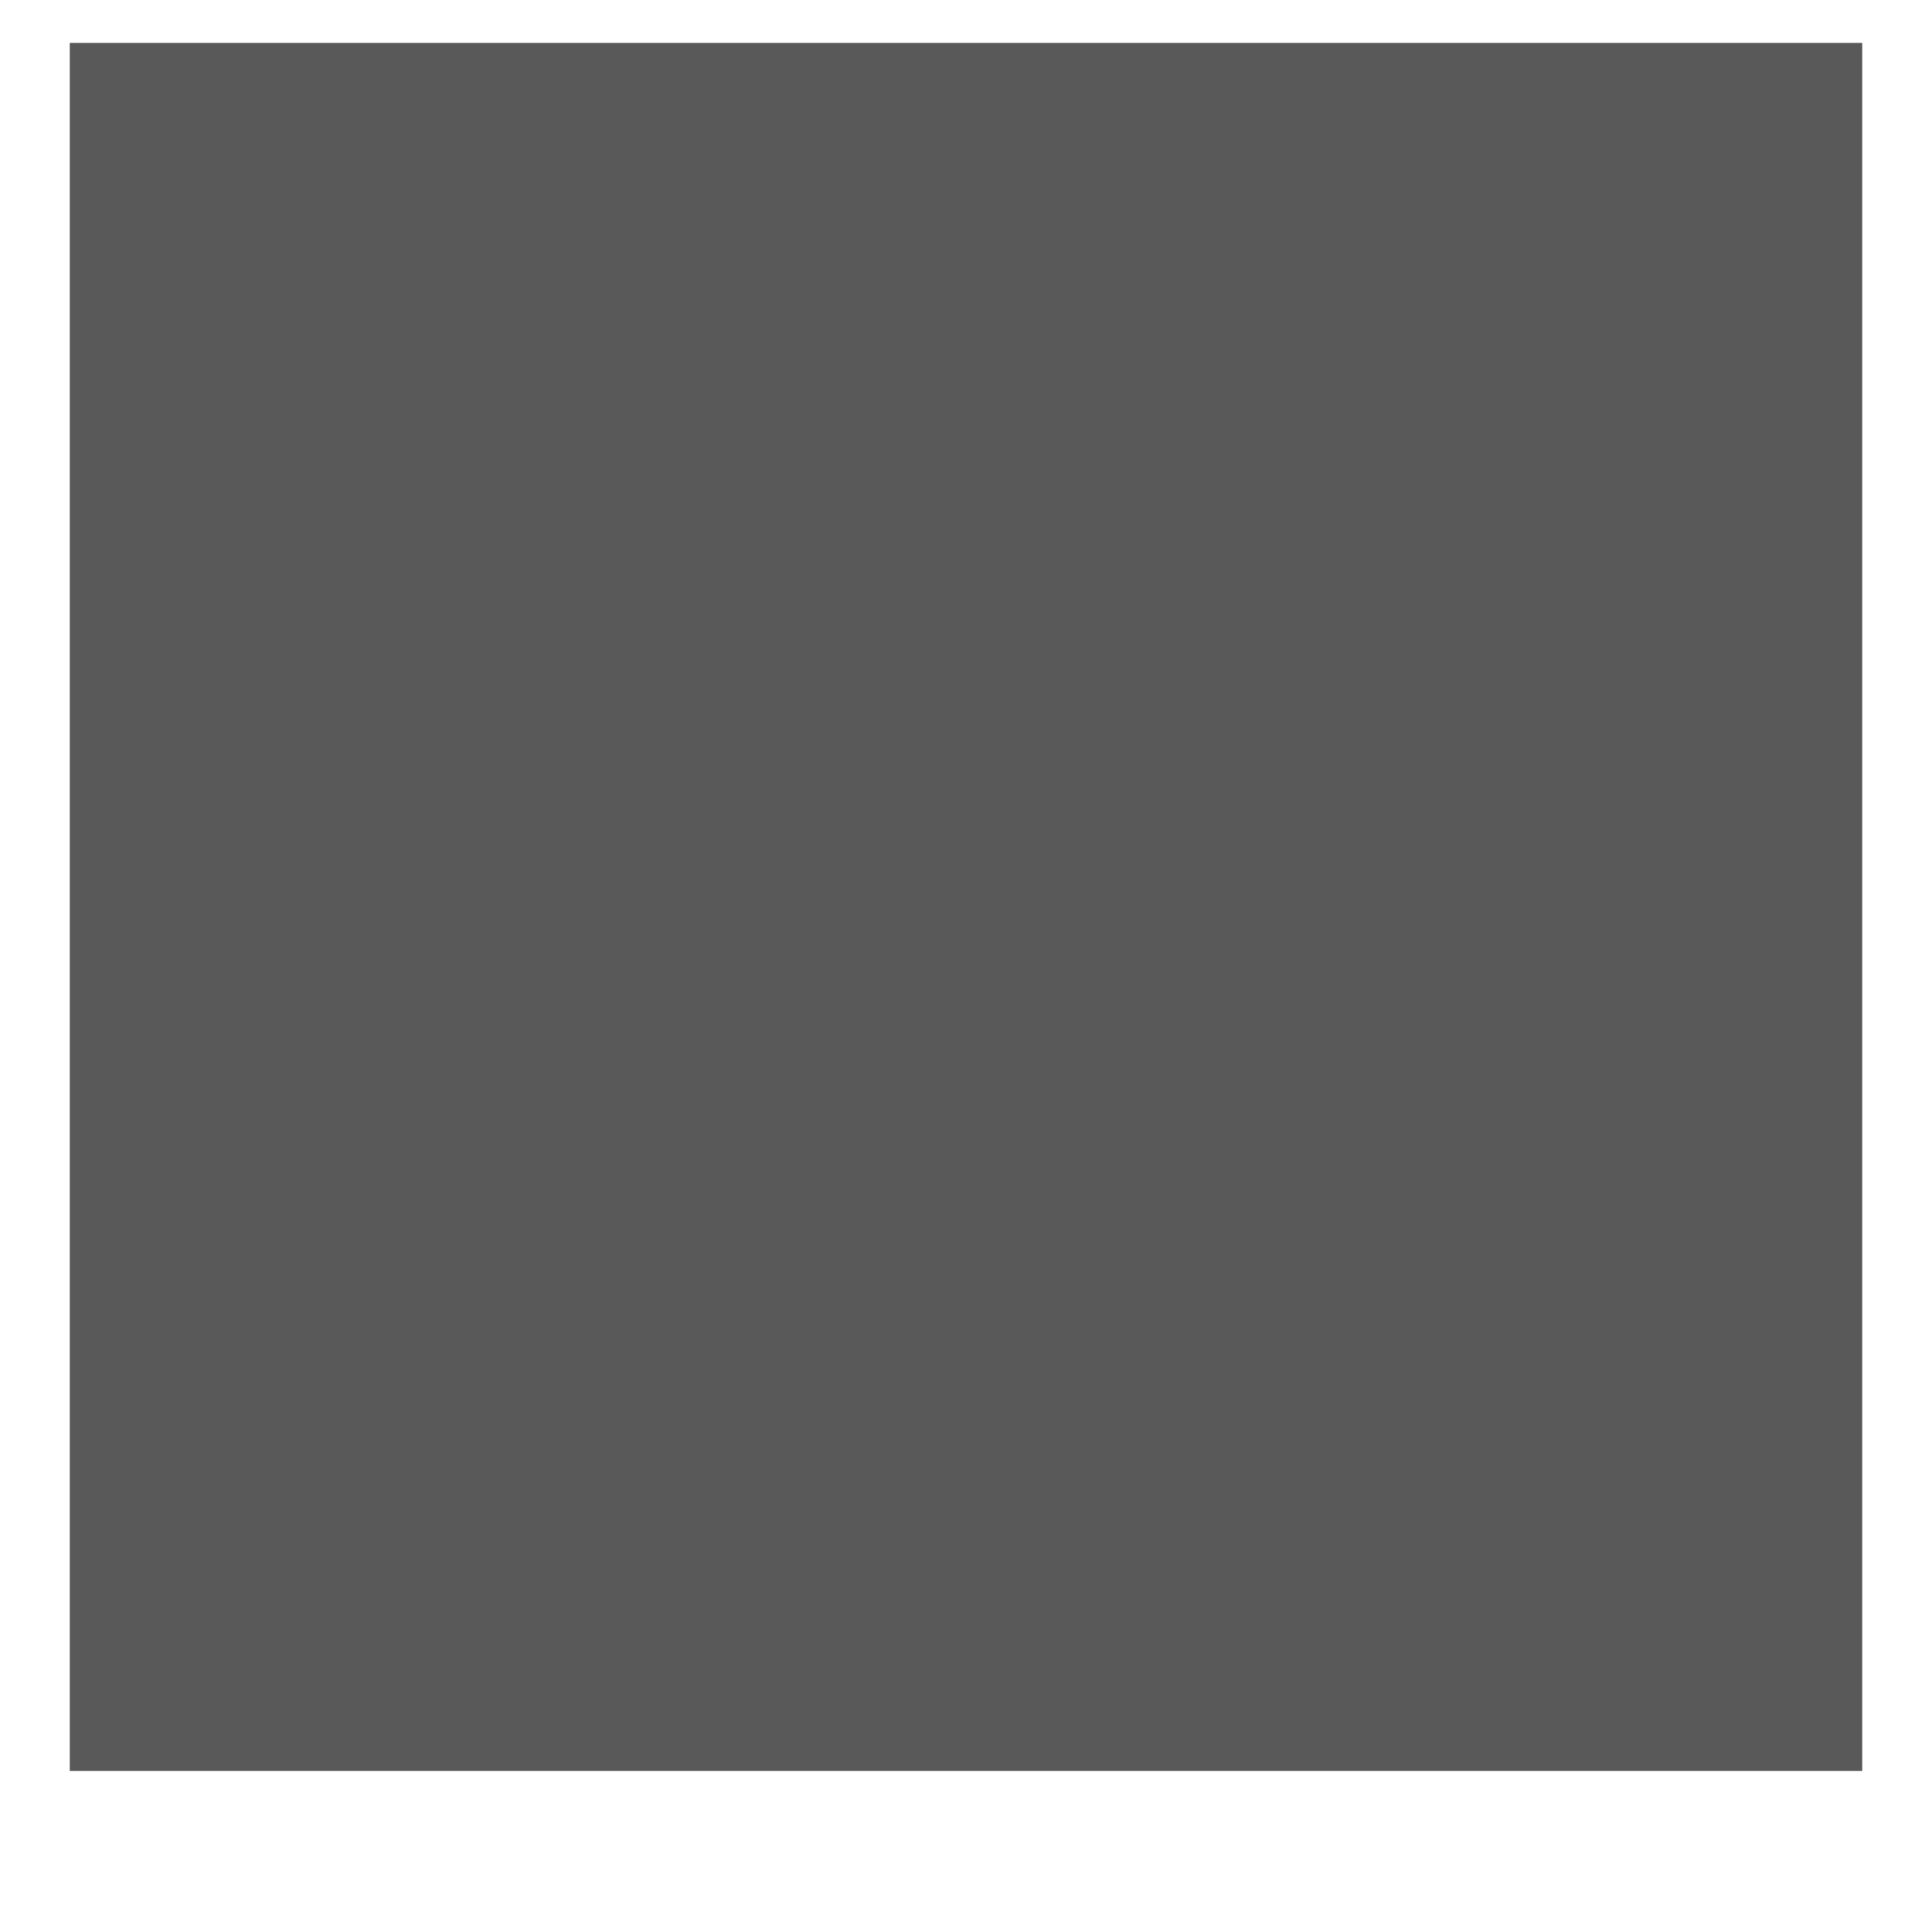
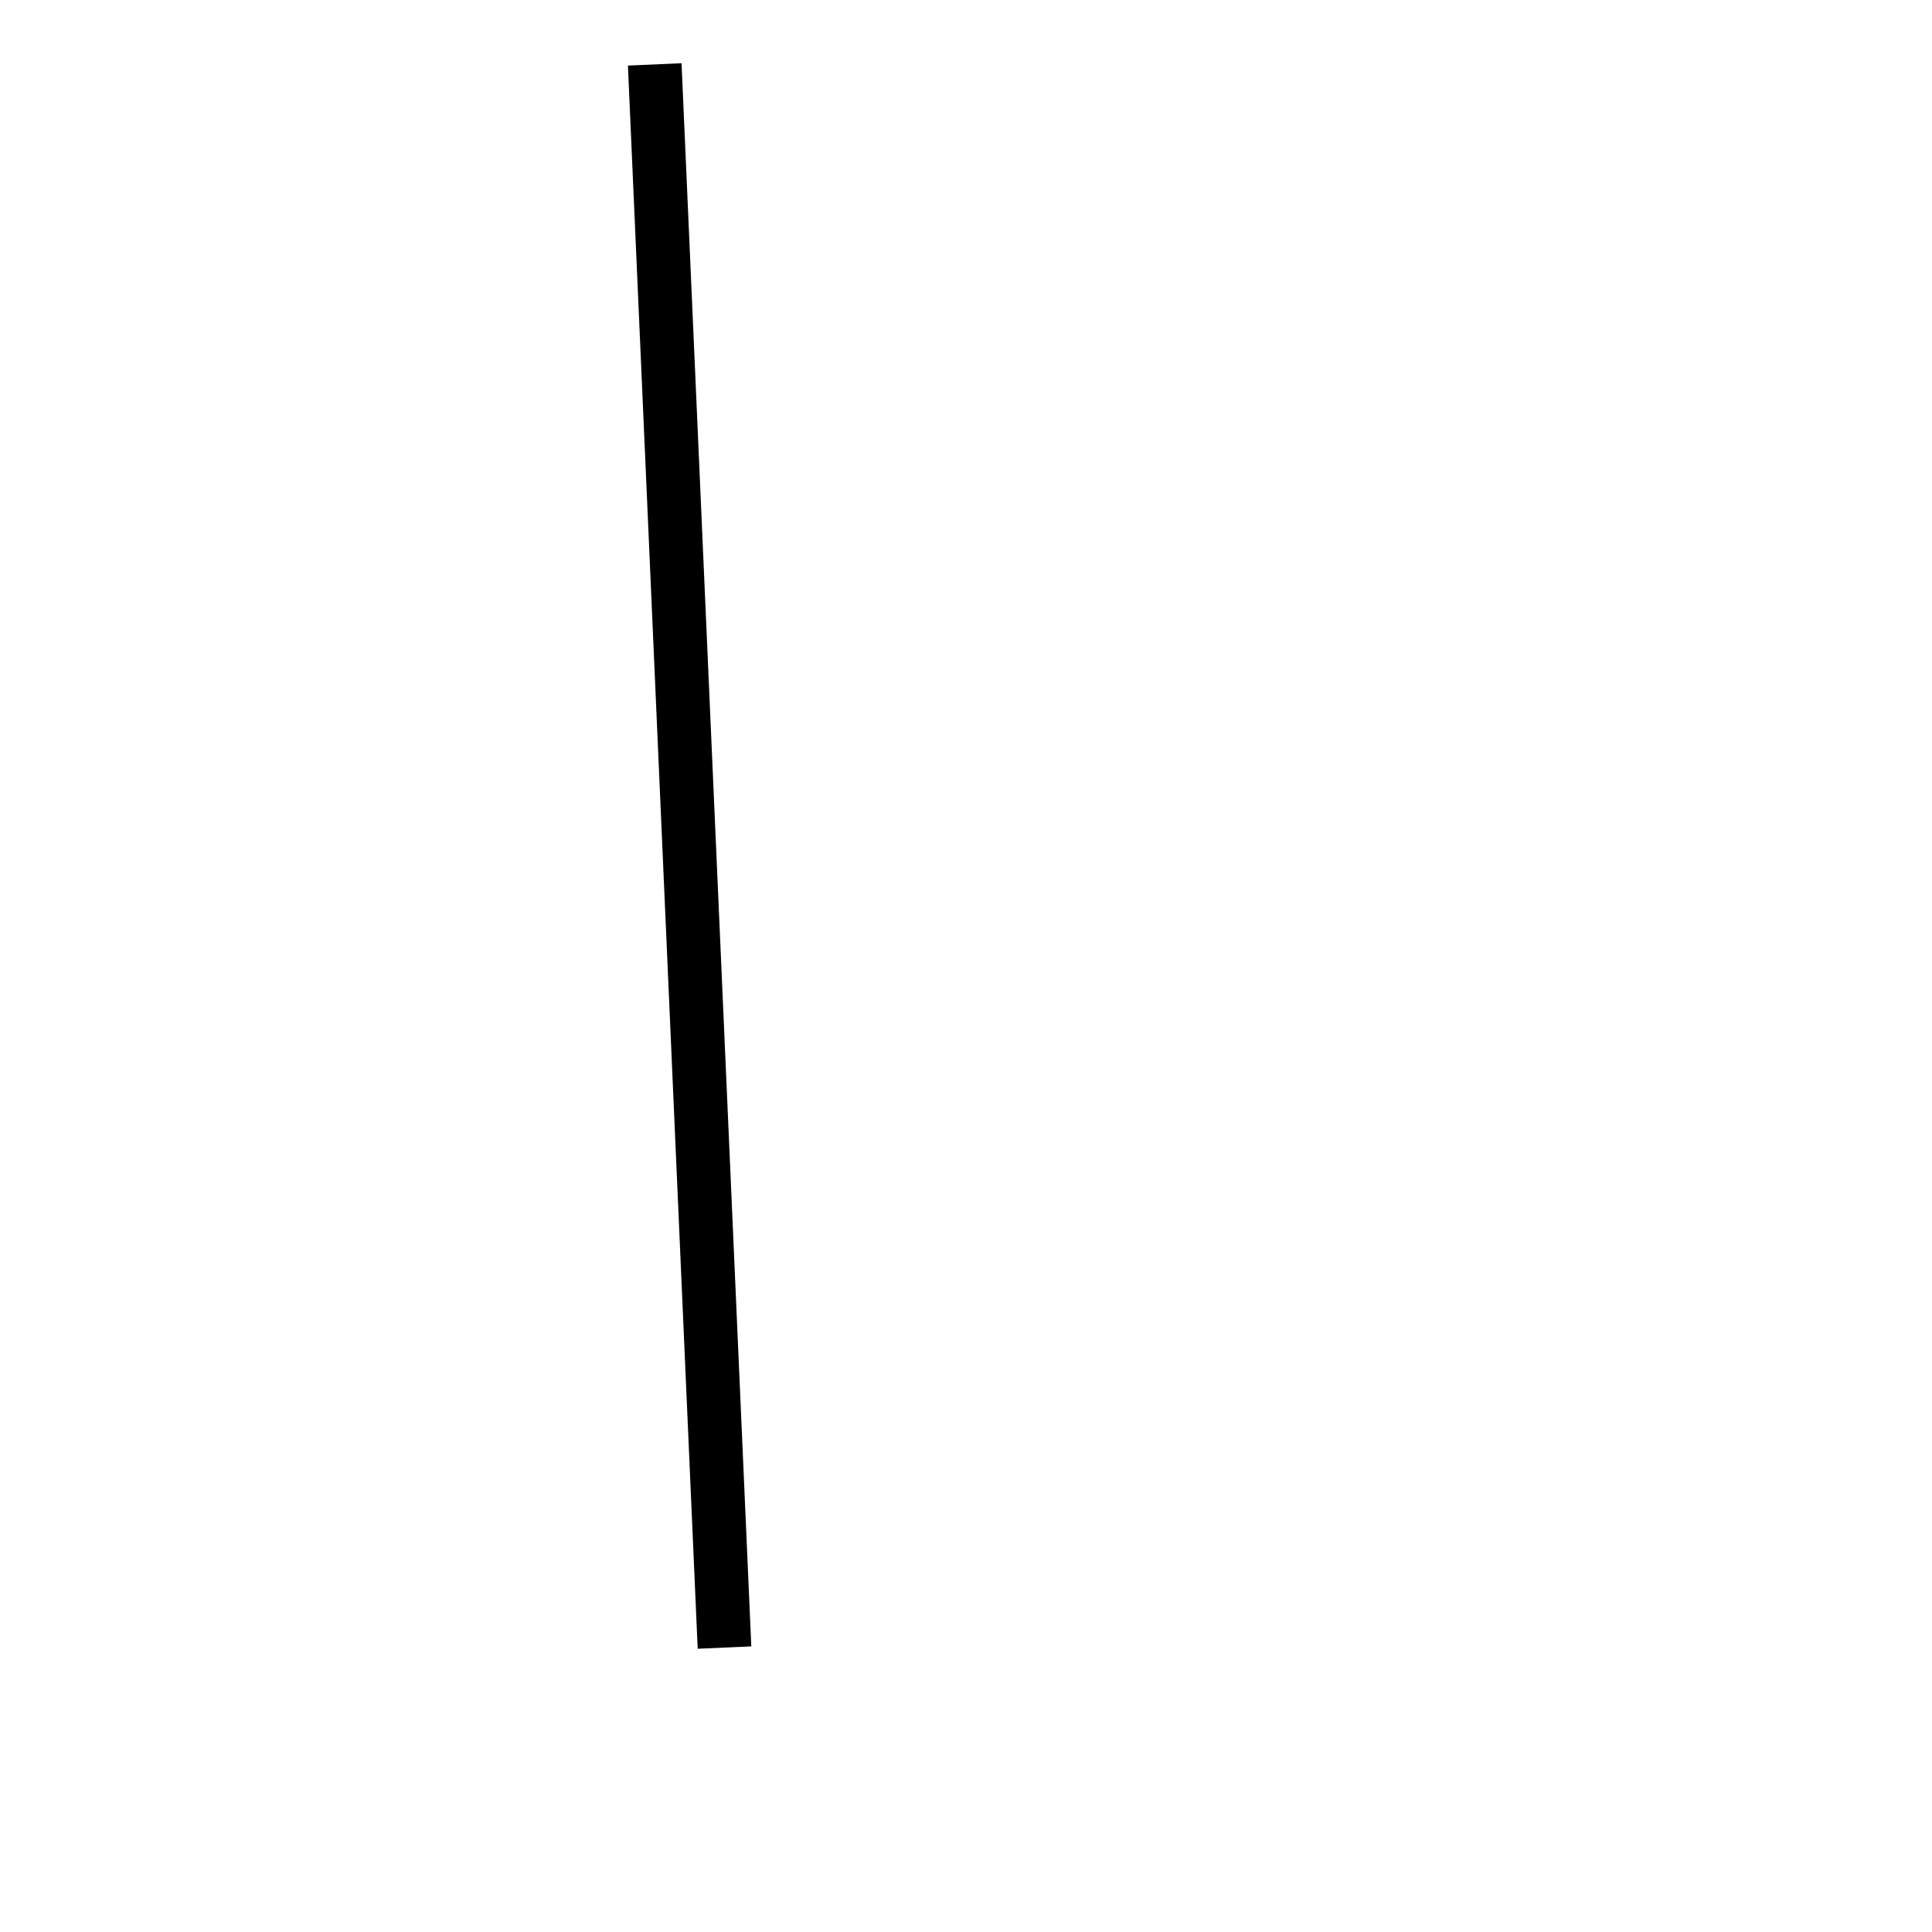
<svg xmlns="http://www.w3.org/2000/svg" version="1.1" id="Layer_1" x="0px" y="0px" viewBox="0 0 36 36" style="enable-background:new 0 0 36 36;" xml:space="preserve">
  <style type="text/css">
- 	.st0{fill:#595959;}
+ 	.st0{fill:none;stroke:#000000;stroke-miterlimit:10;}
</style>
-   <rect x="1.3" y="0.8" class="st0" width="33.4" height="32.2" />
+   <line class="st0" x1="12.2" y1="1.2" x2="13.5" y2="30.7" />
</svg>
